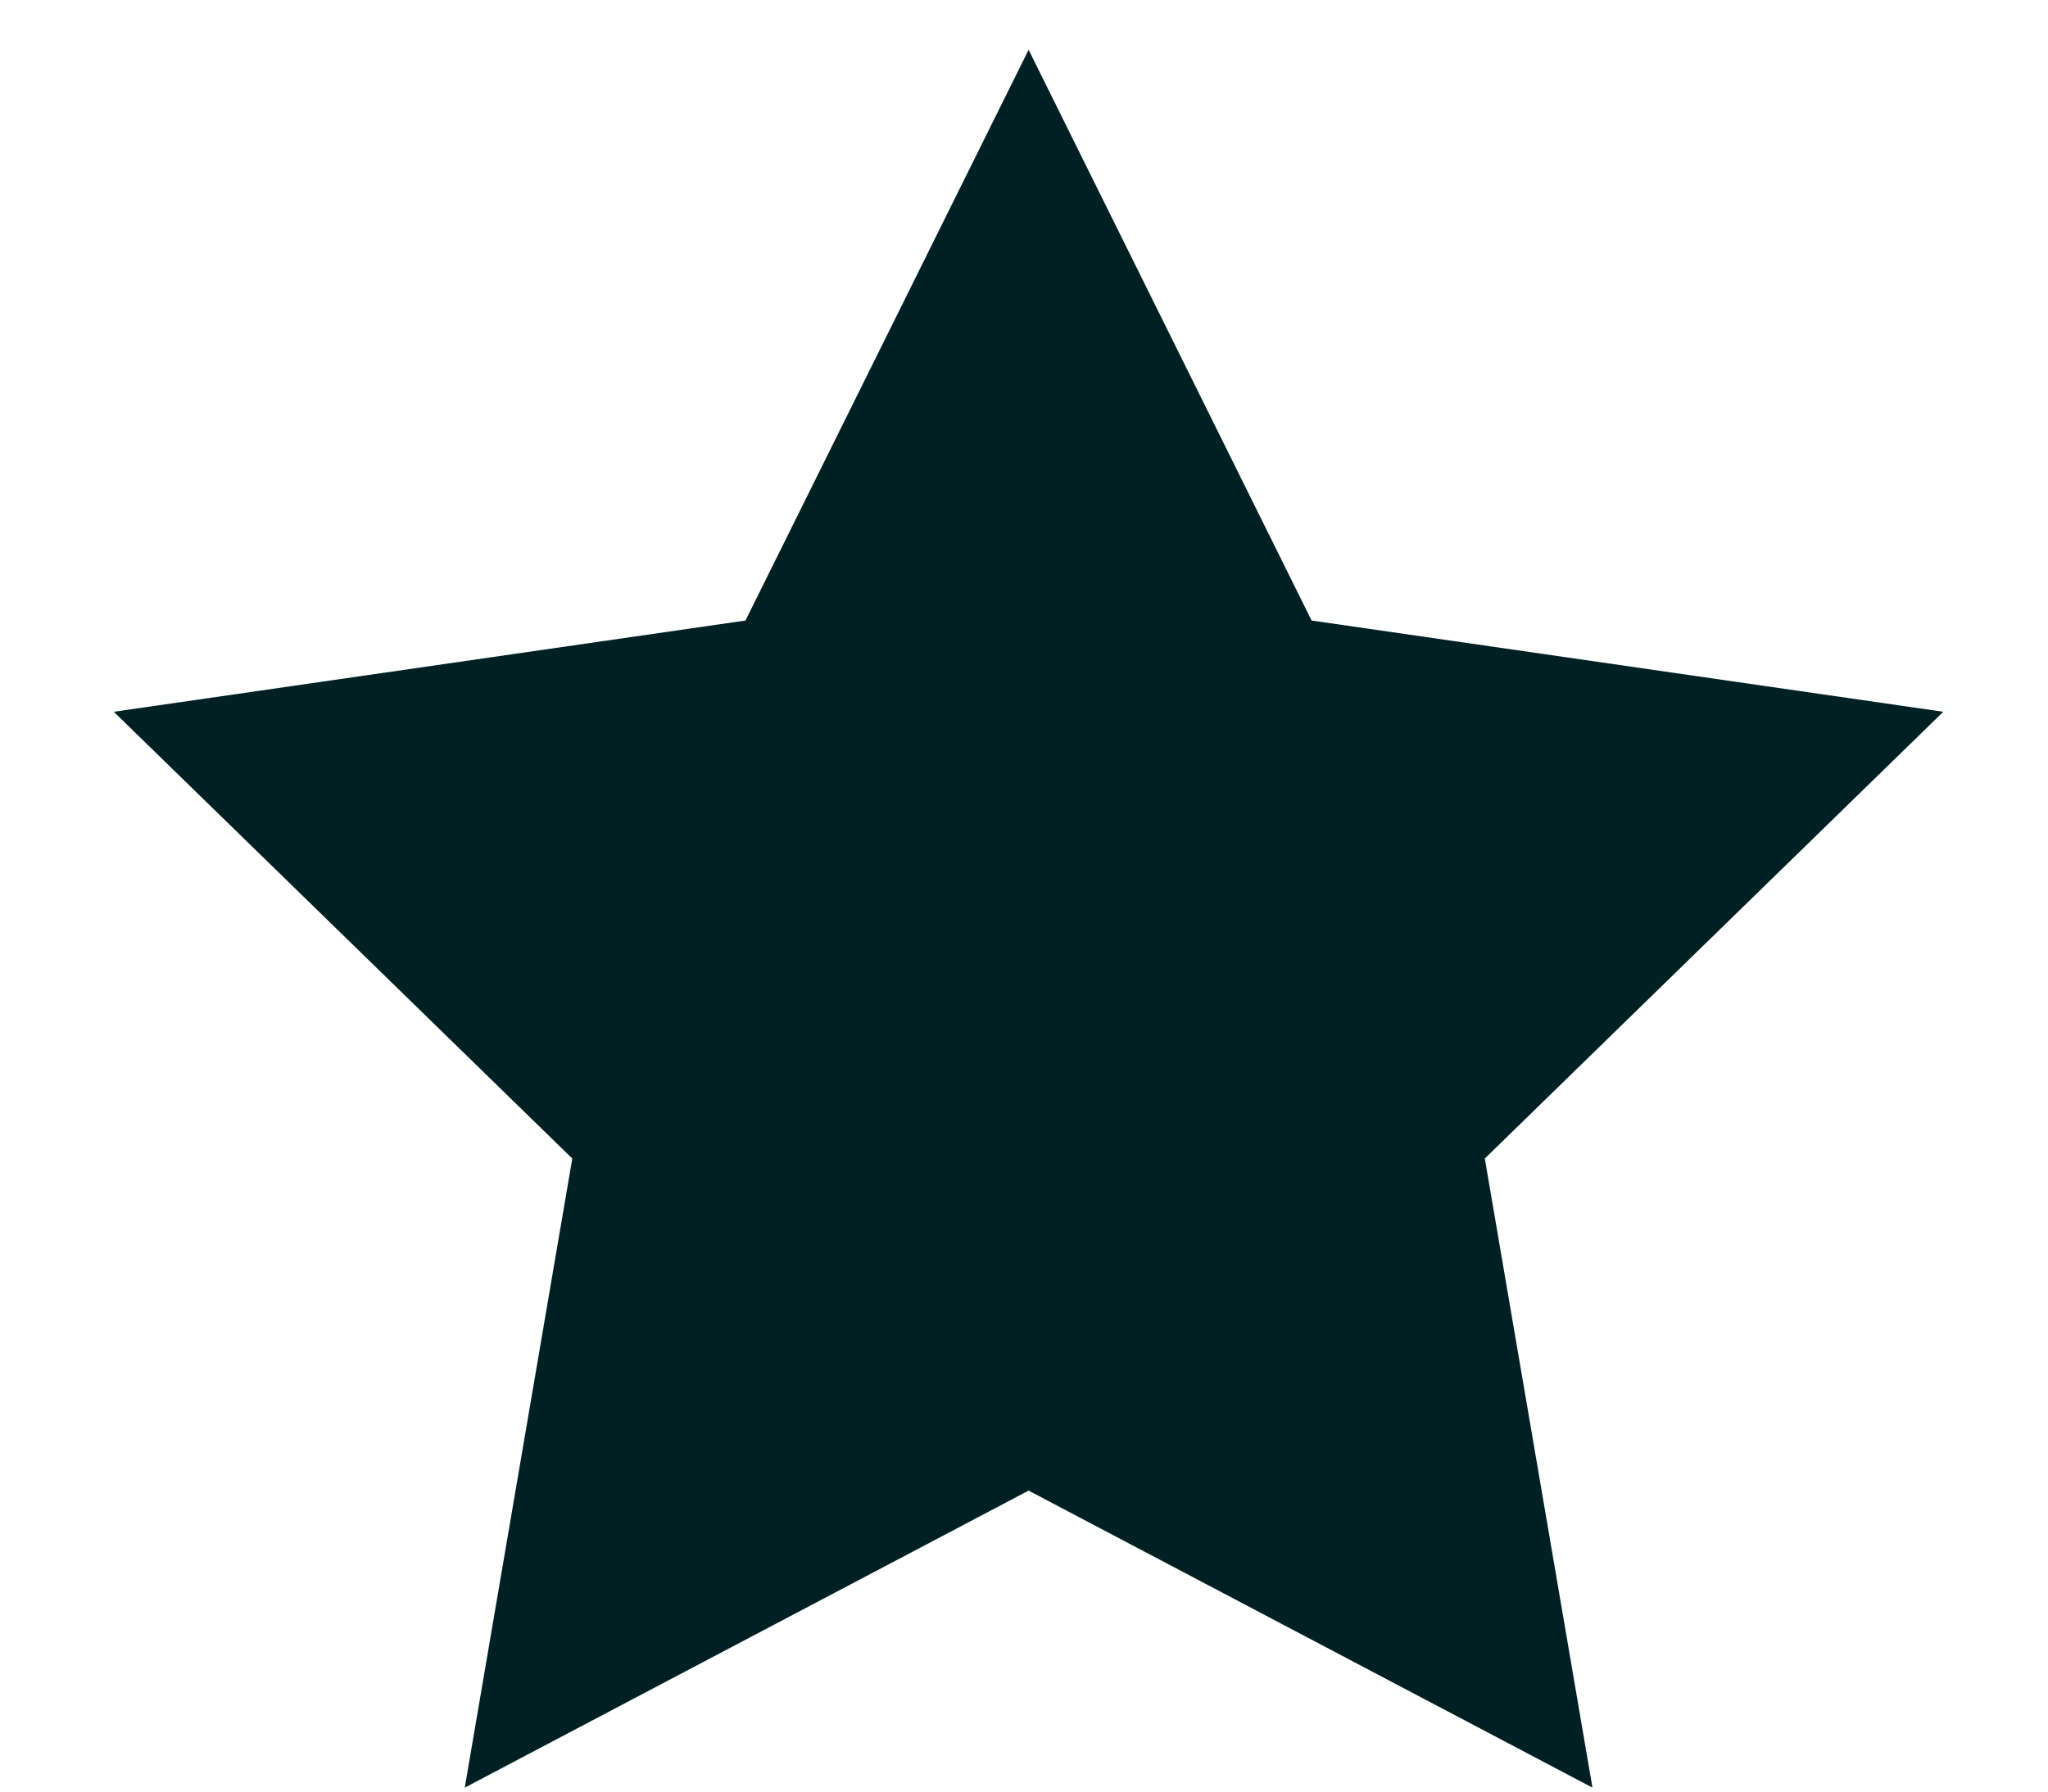
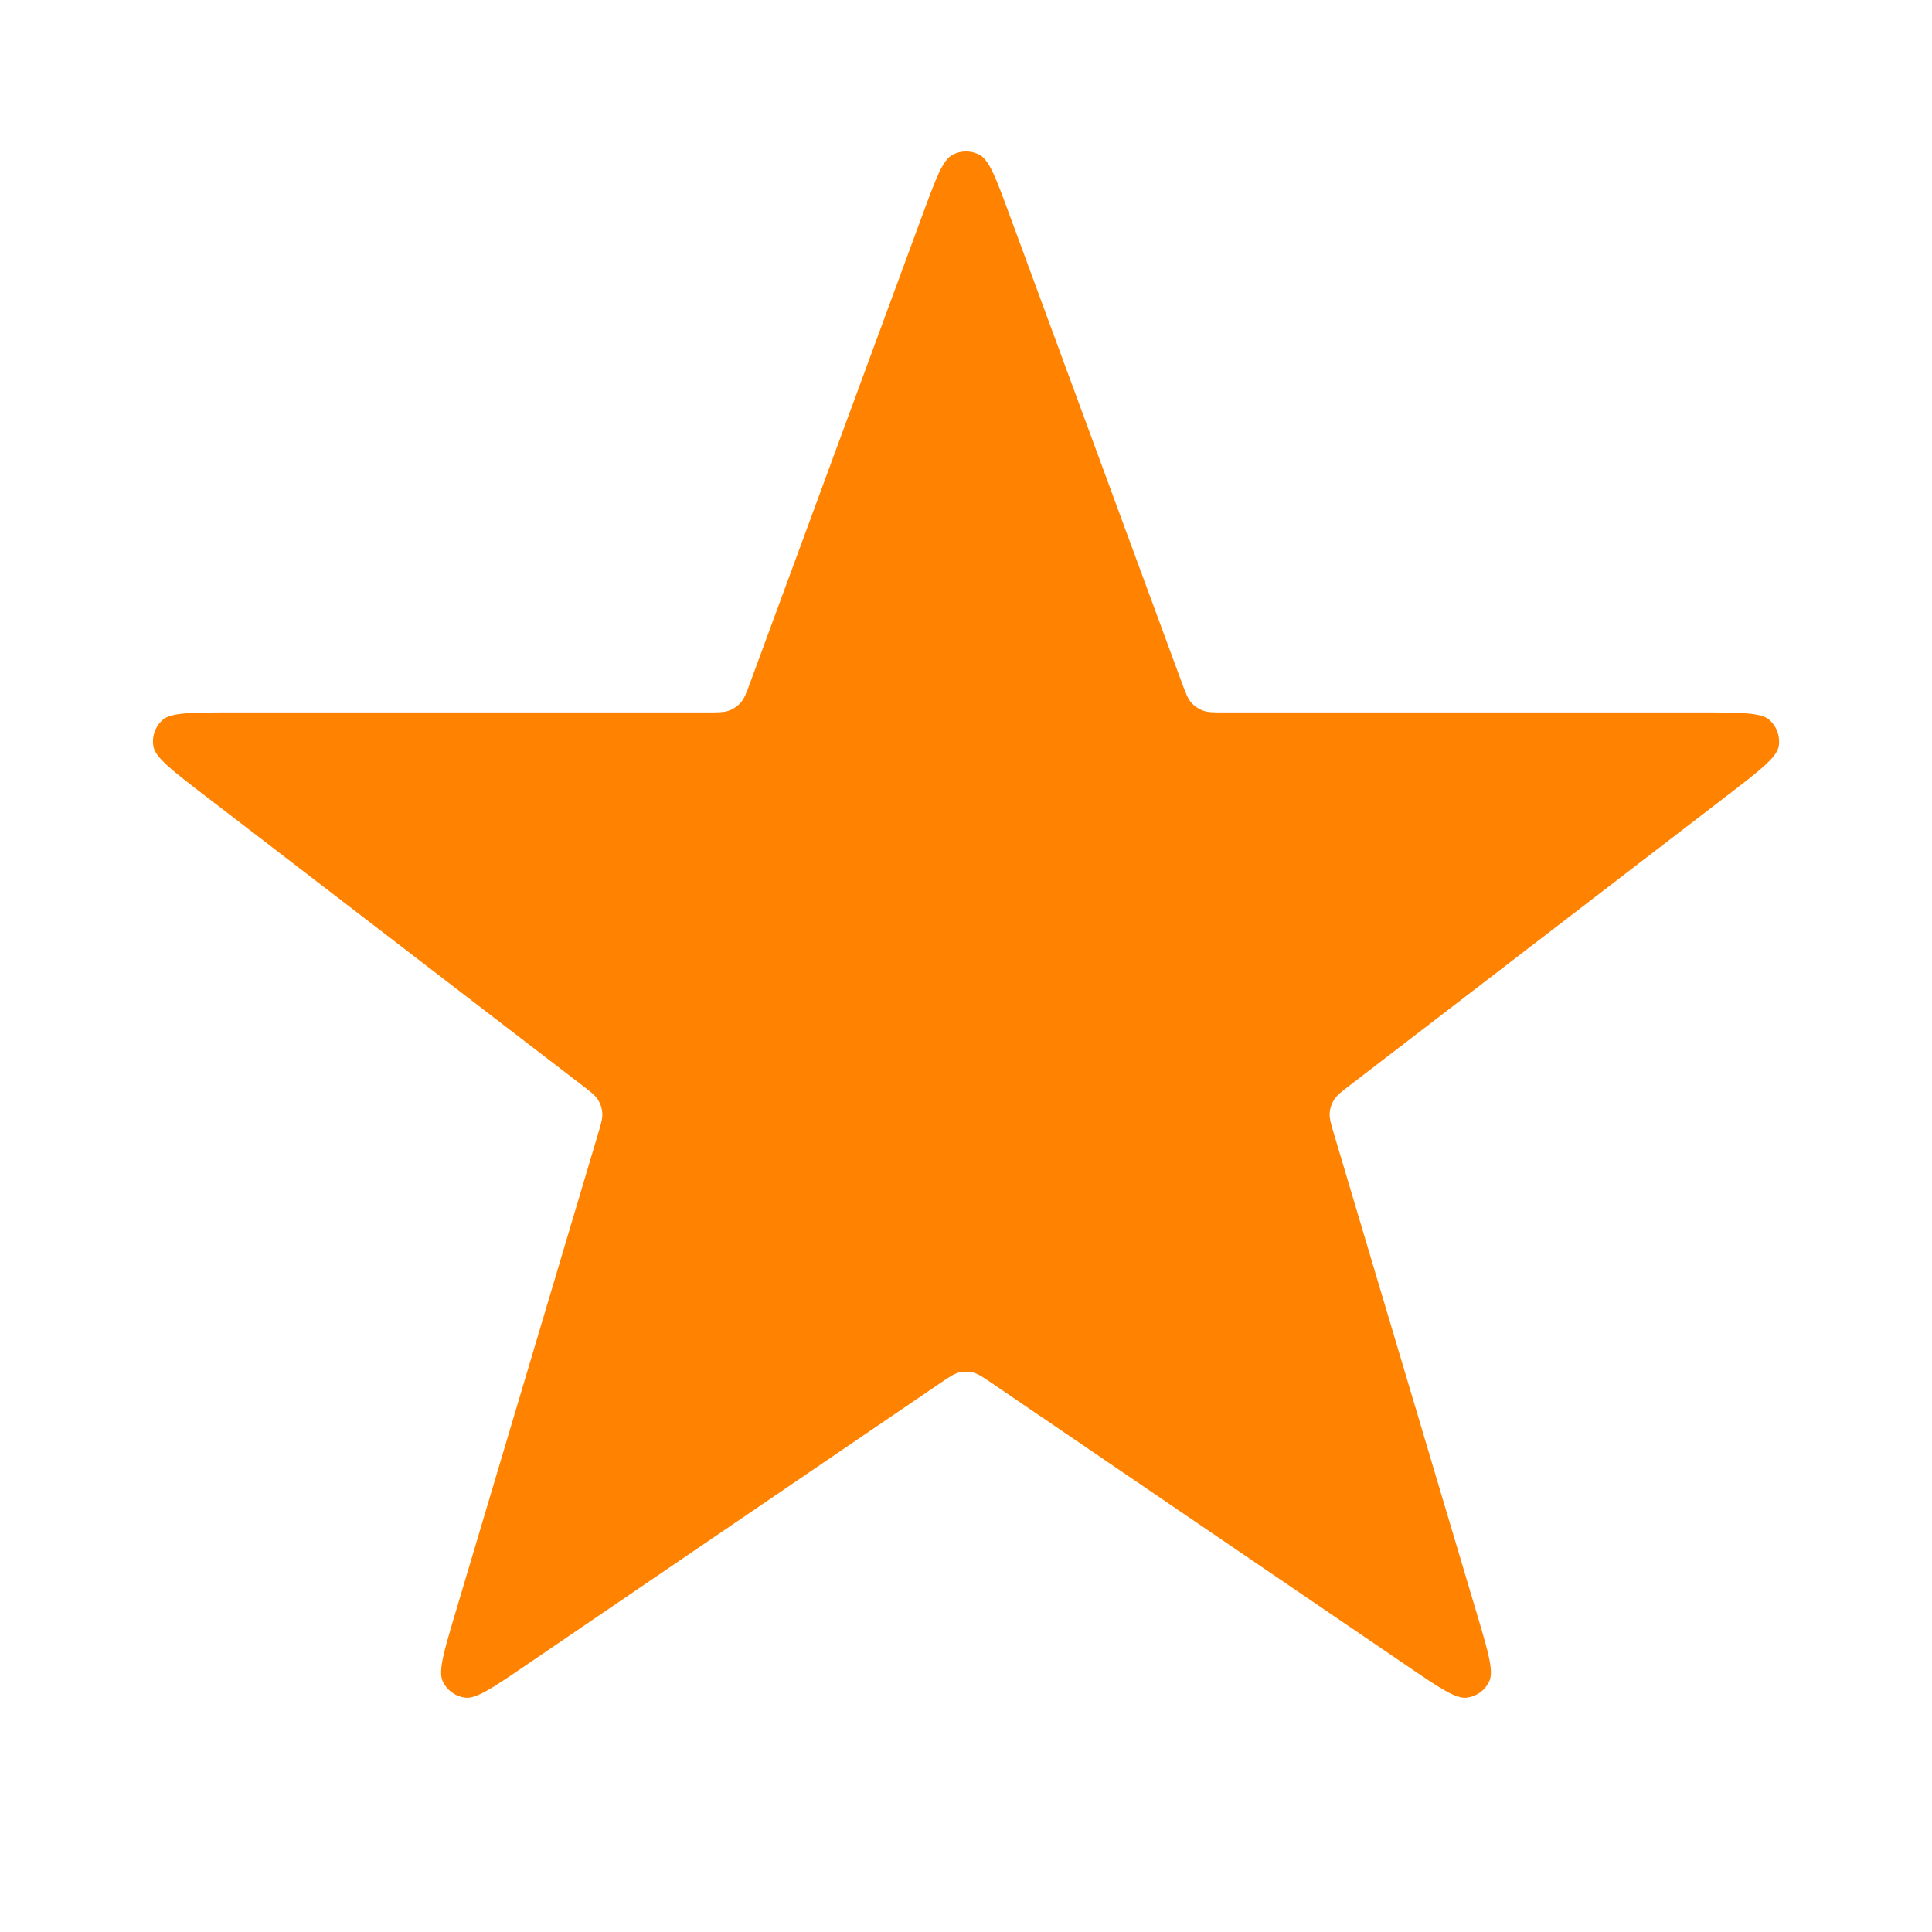
- <svg xmlns="http://www.w3.org/2000/svg" width="16" height="14" viewBox="0 0 16 14" fill="none">
-   <path d="M0.889 5.562L4.471 9.053L3.631 13.969L8.036 11.648L12.441 13.969L11.6 9.053L15.182 5.562L10.247 4.849L8.036 0.389L5.824 4.849L0.889 5.562Z" fill="#002024" />
+ <svg xmlns="http://www.w3.org/2000/svg" width="20" height="20" viewBox="0 0 20 20" fill="none">
+   <path d="M9.55 2.223C9.689 1.845 9.758 1.657 9.86 1.603C9.947 1.556 10.053 1.556 10.14 1.603C10.242 1.657 10.311 1.845 10.45 2.223L12.232 7.061C12.274 7.174 12.295 7.231 12.331 7.272C12.363 7.309 12.404 7.338 12.45 7.355C12.502 7.375 12.562 7.375 12.683 7.375H17.587C18.018 7.375 18.234 7.375 18.32 7.455C18.395 7.524 18.43 7.626 18.413 7.726C18.393 7.841 18.221 7.973 17.879 8.236L13.979 11.231C13.885 11.303 13.838 11.339 13.809 11.386C13.783 11.427 13.768 11.474 13.765 11.522C13.761 11.577 13.778 11.634 13.812 11.748L15.289 16.707C15.407 17.104 15.466 17.303 15.416 17.407C15.373 17.498 15.287 17.56 15.187 17.574C15.073 17.59 14.901 17.474 14.559 17.24L10.27 14.32C10.173 14.254 10.124 14.221 10.071 14.208C10.024 14.197 9.976 14.197 9.929 14.208C9.876 14.221 9.827 14.254 9.73 14.32L5.442 17.24C5.099 17.474 4.927 17.59 4.813 17.574C4.713 17.56 4.627 17.498 4.584 17.407C4.534 17.303 4.593 17.104 4.711 16.707L6.188 11.748C6.222 11.634 6.239 11.577 6.235 11.522C6.232 11.474 6.217 11.427 6.191 11.386C6.162 11.339 6.115 11.303 6.021 11.231L2.121 8.236C1.778 7.973 1.607 7.841 1.588 7.726C1.57 7.626 1.605 7.524 1.68 7.455C1.766 7.375 1.982 7.375 2.413 7.375H7.317C7.438 7.375 7.498 7.375 7.55 7.355C7.596 7.338 7.637 7.309 7.669 7.272C7.705 7.231 7.726 7.174 7.768 7.061L9.55 2.223Z" fill="#FF8200" />
</svg>
